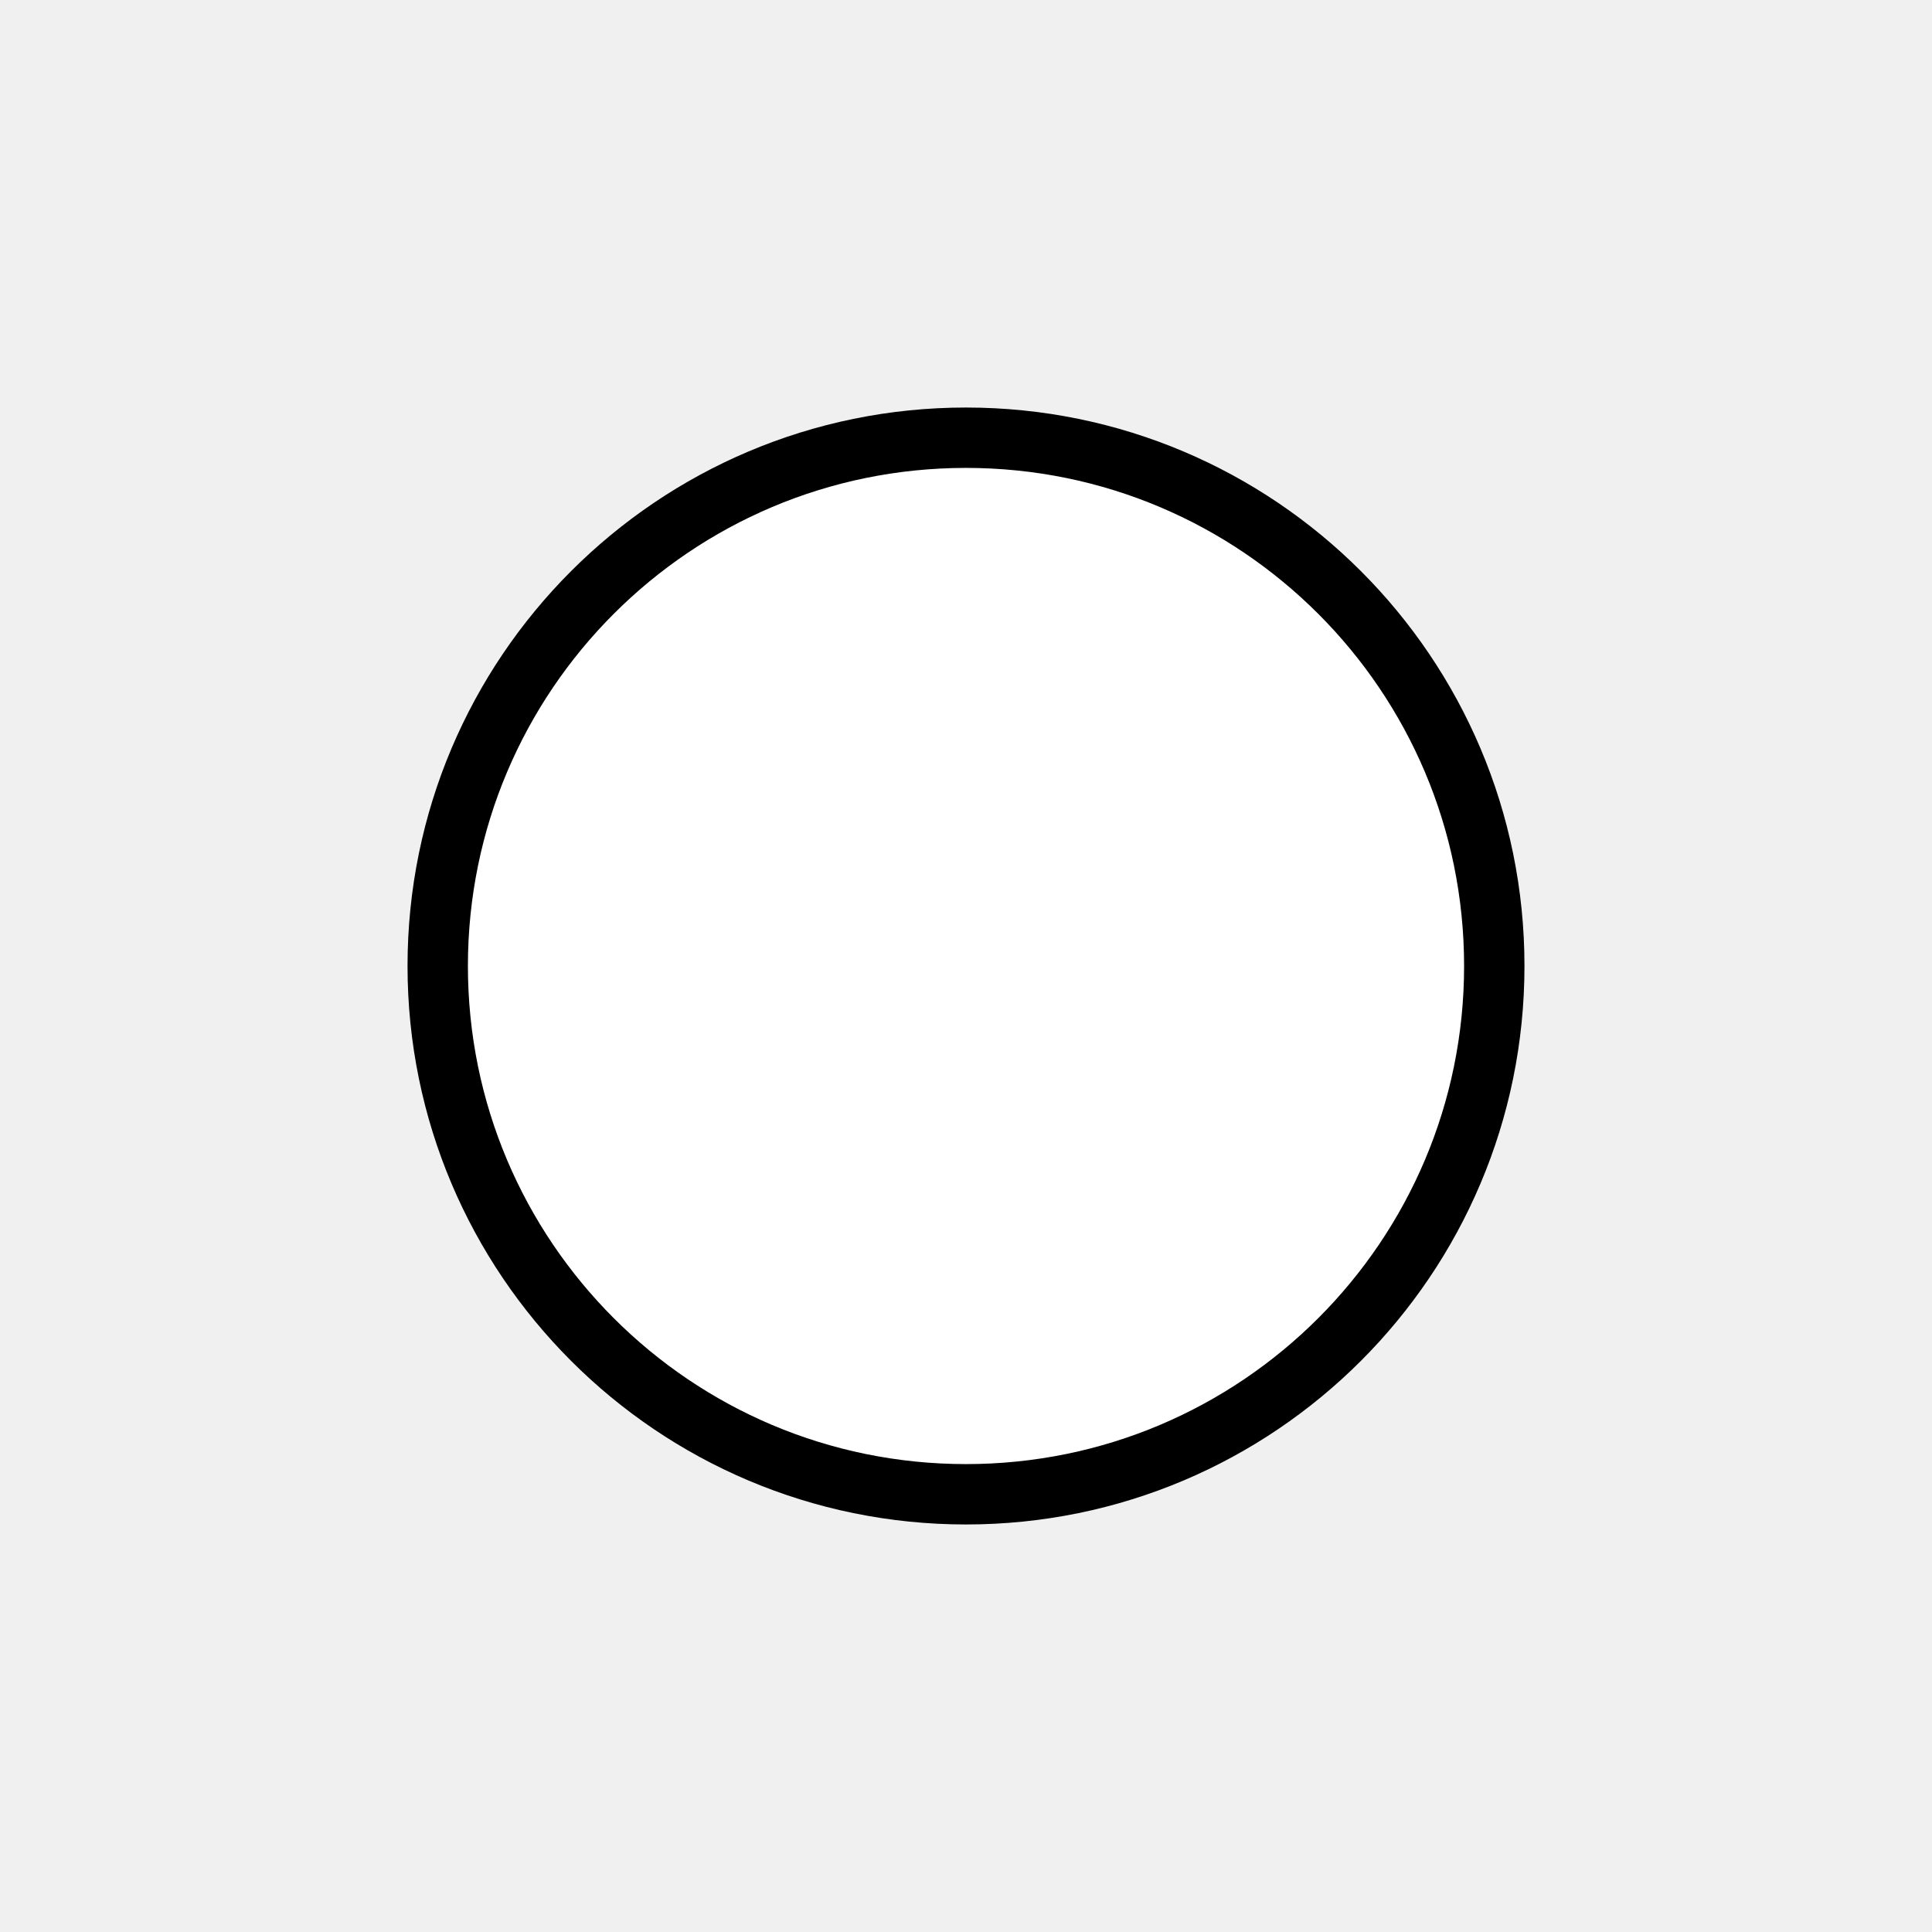
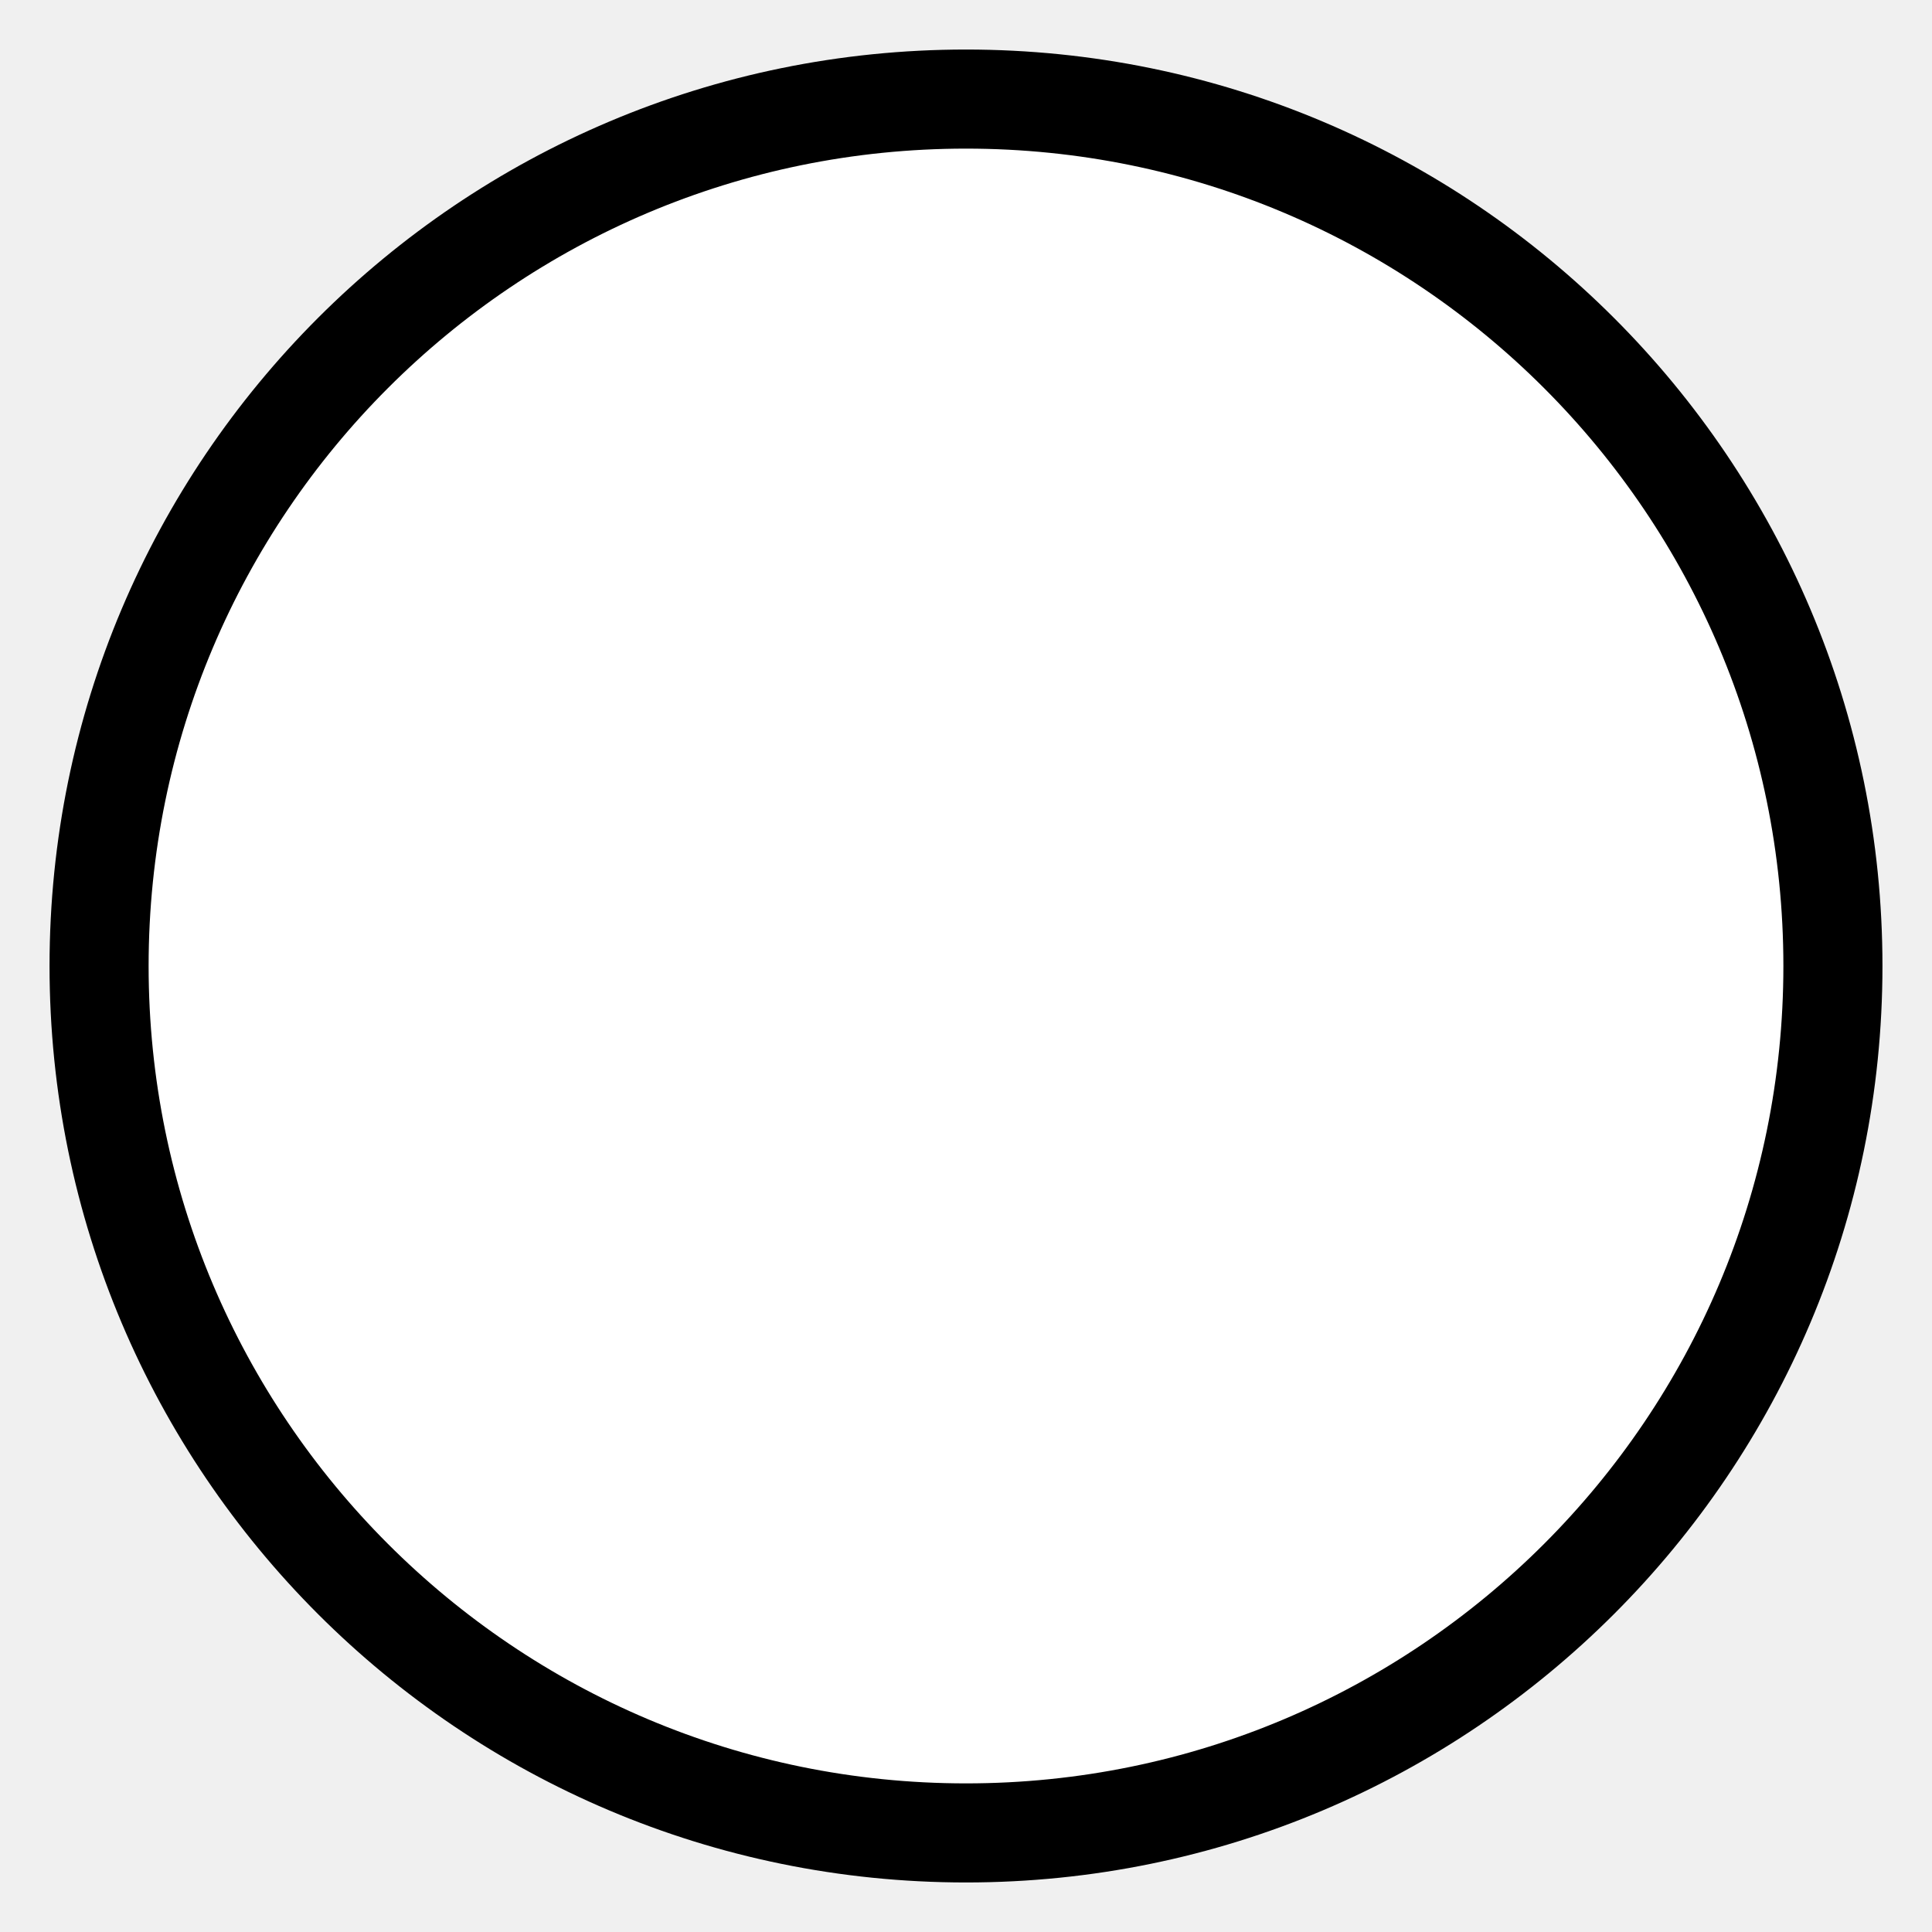
- <svg xmlns="http://www.w3.org/2000/svg" viewBox="0 0 64 64">
-   <circle cx="32" cy="32" r="17.5" fill="#ffffff" stroke="#000000" stroke-linecap="round" stroke-linejoin="round" stroke-width="2" />
+ <svg xmlns="http://www.w3.org/2000/svg" viewBox="0 0 39 39">
+   <circle cx="19.5" cy="19.5" r="17.5" fill="#ffffff" stroke="#000000" stroke-linecap="round" stroke-linejoin="round" stroke-width="2" />
</svg>
